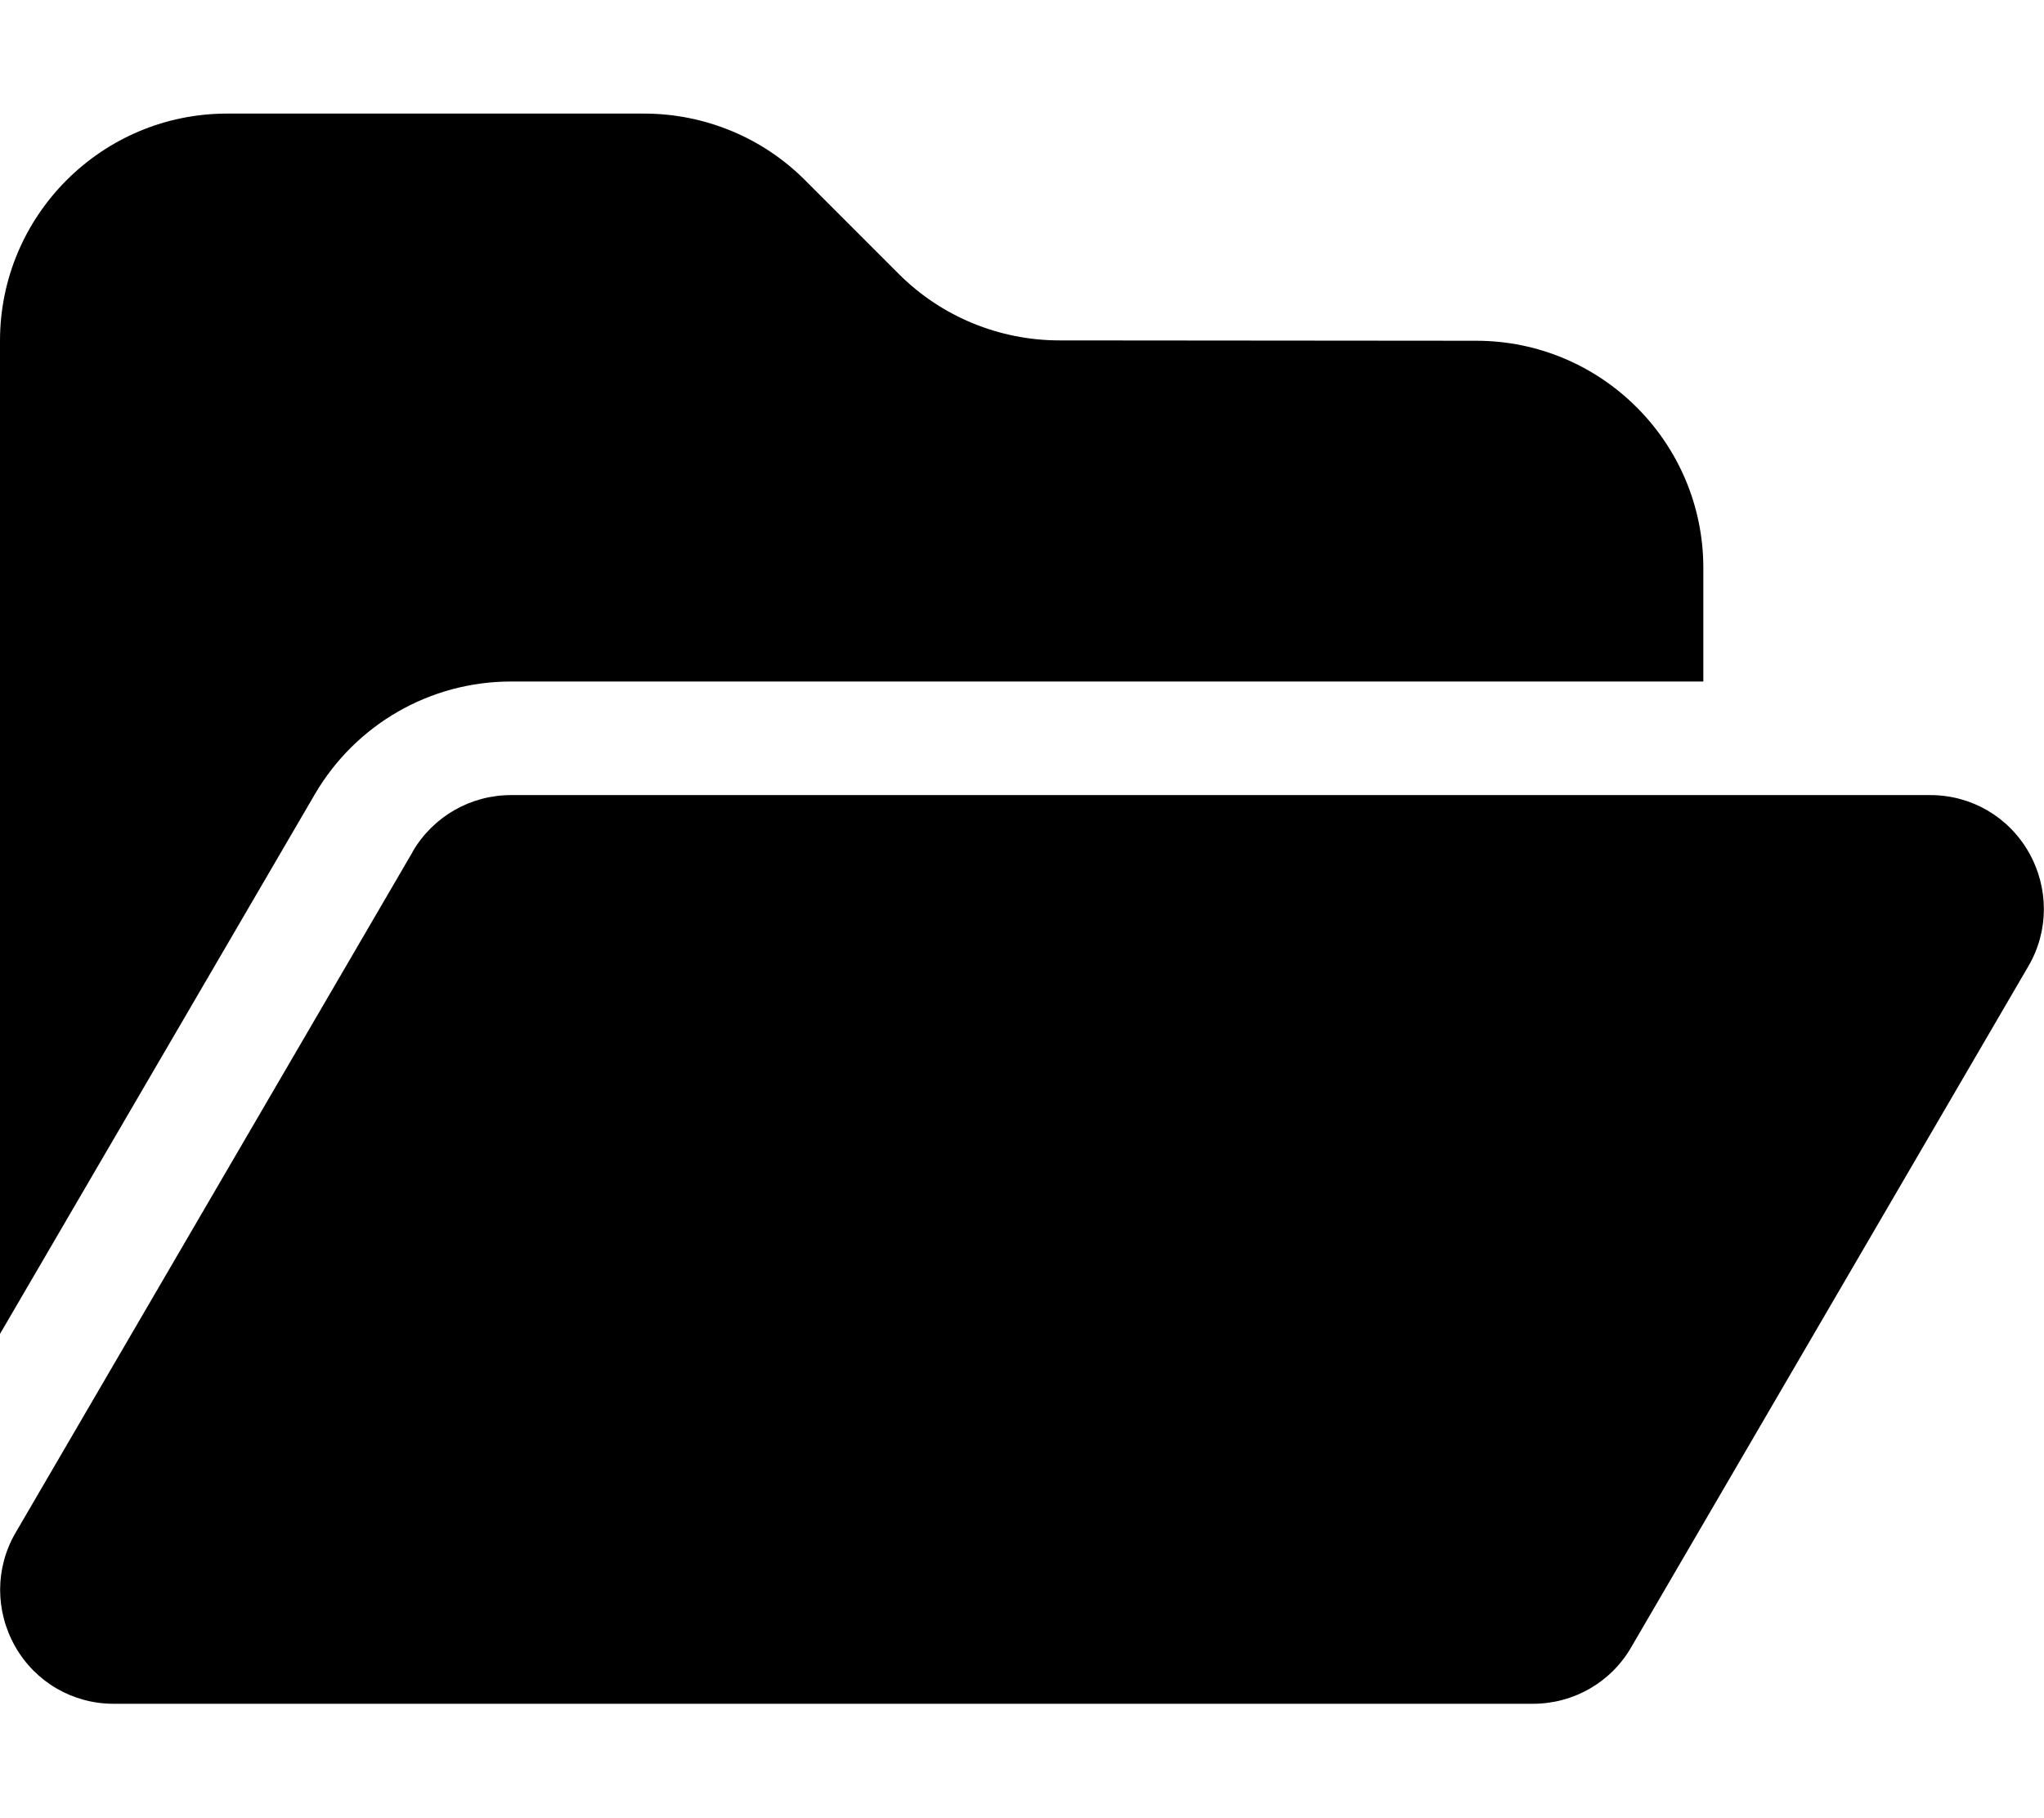
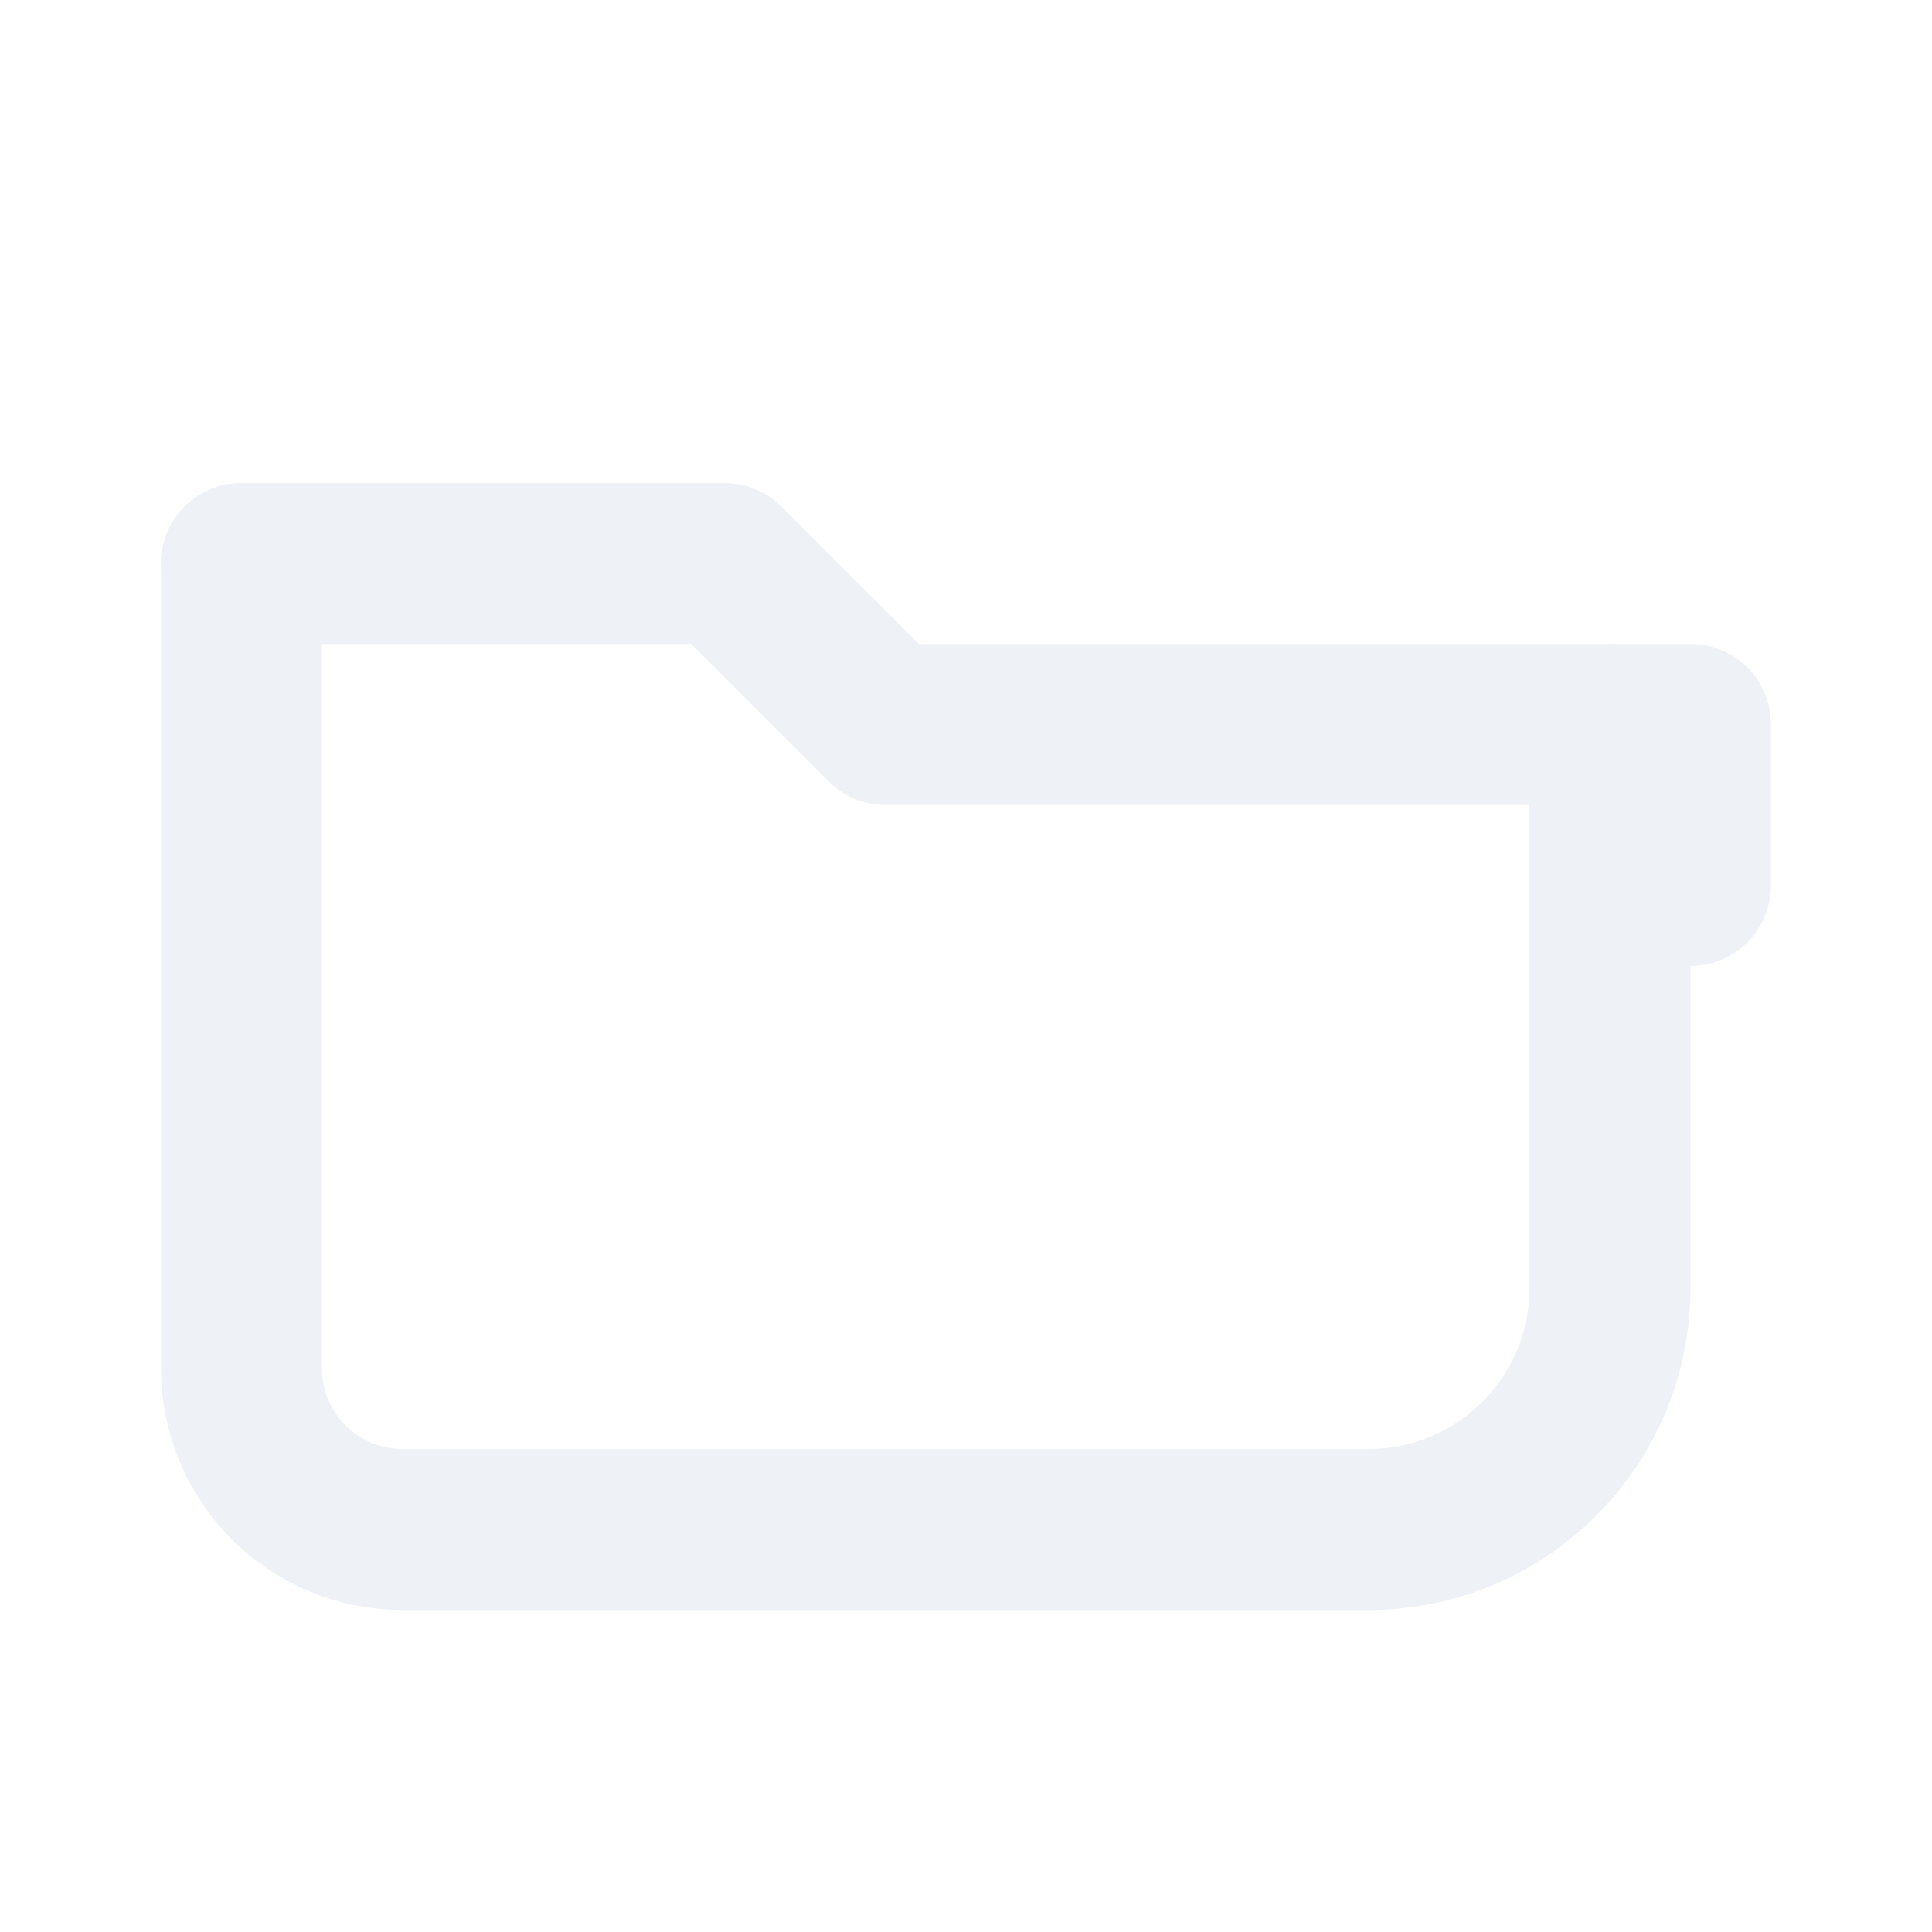
- <svg xmlns="http://www.w3.org/2000/svg" viewBox="0 0 576 512">
-   <path d="M88.7 223.8L0 375.8 0 96C0 60.7 28.7 32 64 32l117.5 0c17 0 33.3 6.7 45.3 18.7l26.5 26.5c12 12 28.3 18.7 45.3 18.7L416 96c35.3 0 64 28.7 64 64l0 32-336 0c-22.8 0-43.8 12.1-55.3 31.8zm27.6 16.1C122.1 230 132.6 224 144 224l400 0c11.5 0 22 6.1 27.7 16.1s5.7 22.2-.1 32.1l-112 192C453.9 474 443.4 480 432 480L32 480c-11.5 0-22-6.1-27.7-16.1s-5.7-22.2 .1-32.1l112-192z" />
+ <svg xmlns="http://www.w3.org/2000/svg" viewBox="0 0 24 24" fill="none" stroke="#eef2f7" stroke-width="2" stroke-linecap="round" stroke-linejoin="round">
+   <path d="M3 7h6l2 2h10v2" />
+   <path d="M3 7v10a2 2 0 0 0 2 2h12a3 3 0 0 0 3-3v-7" />
</svg>
